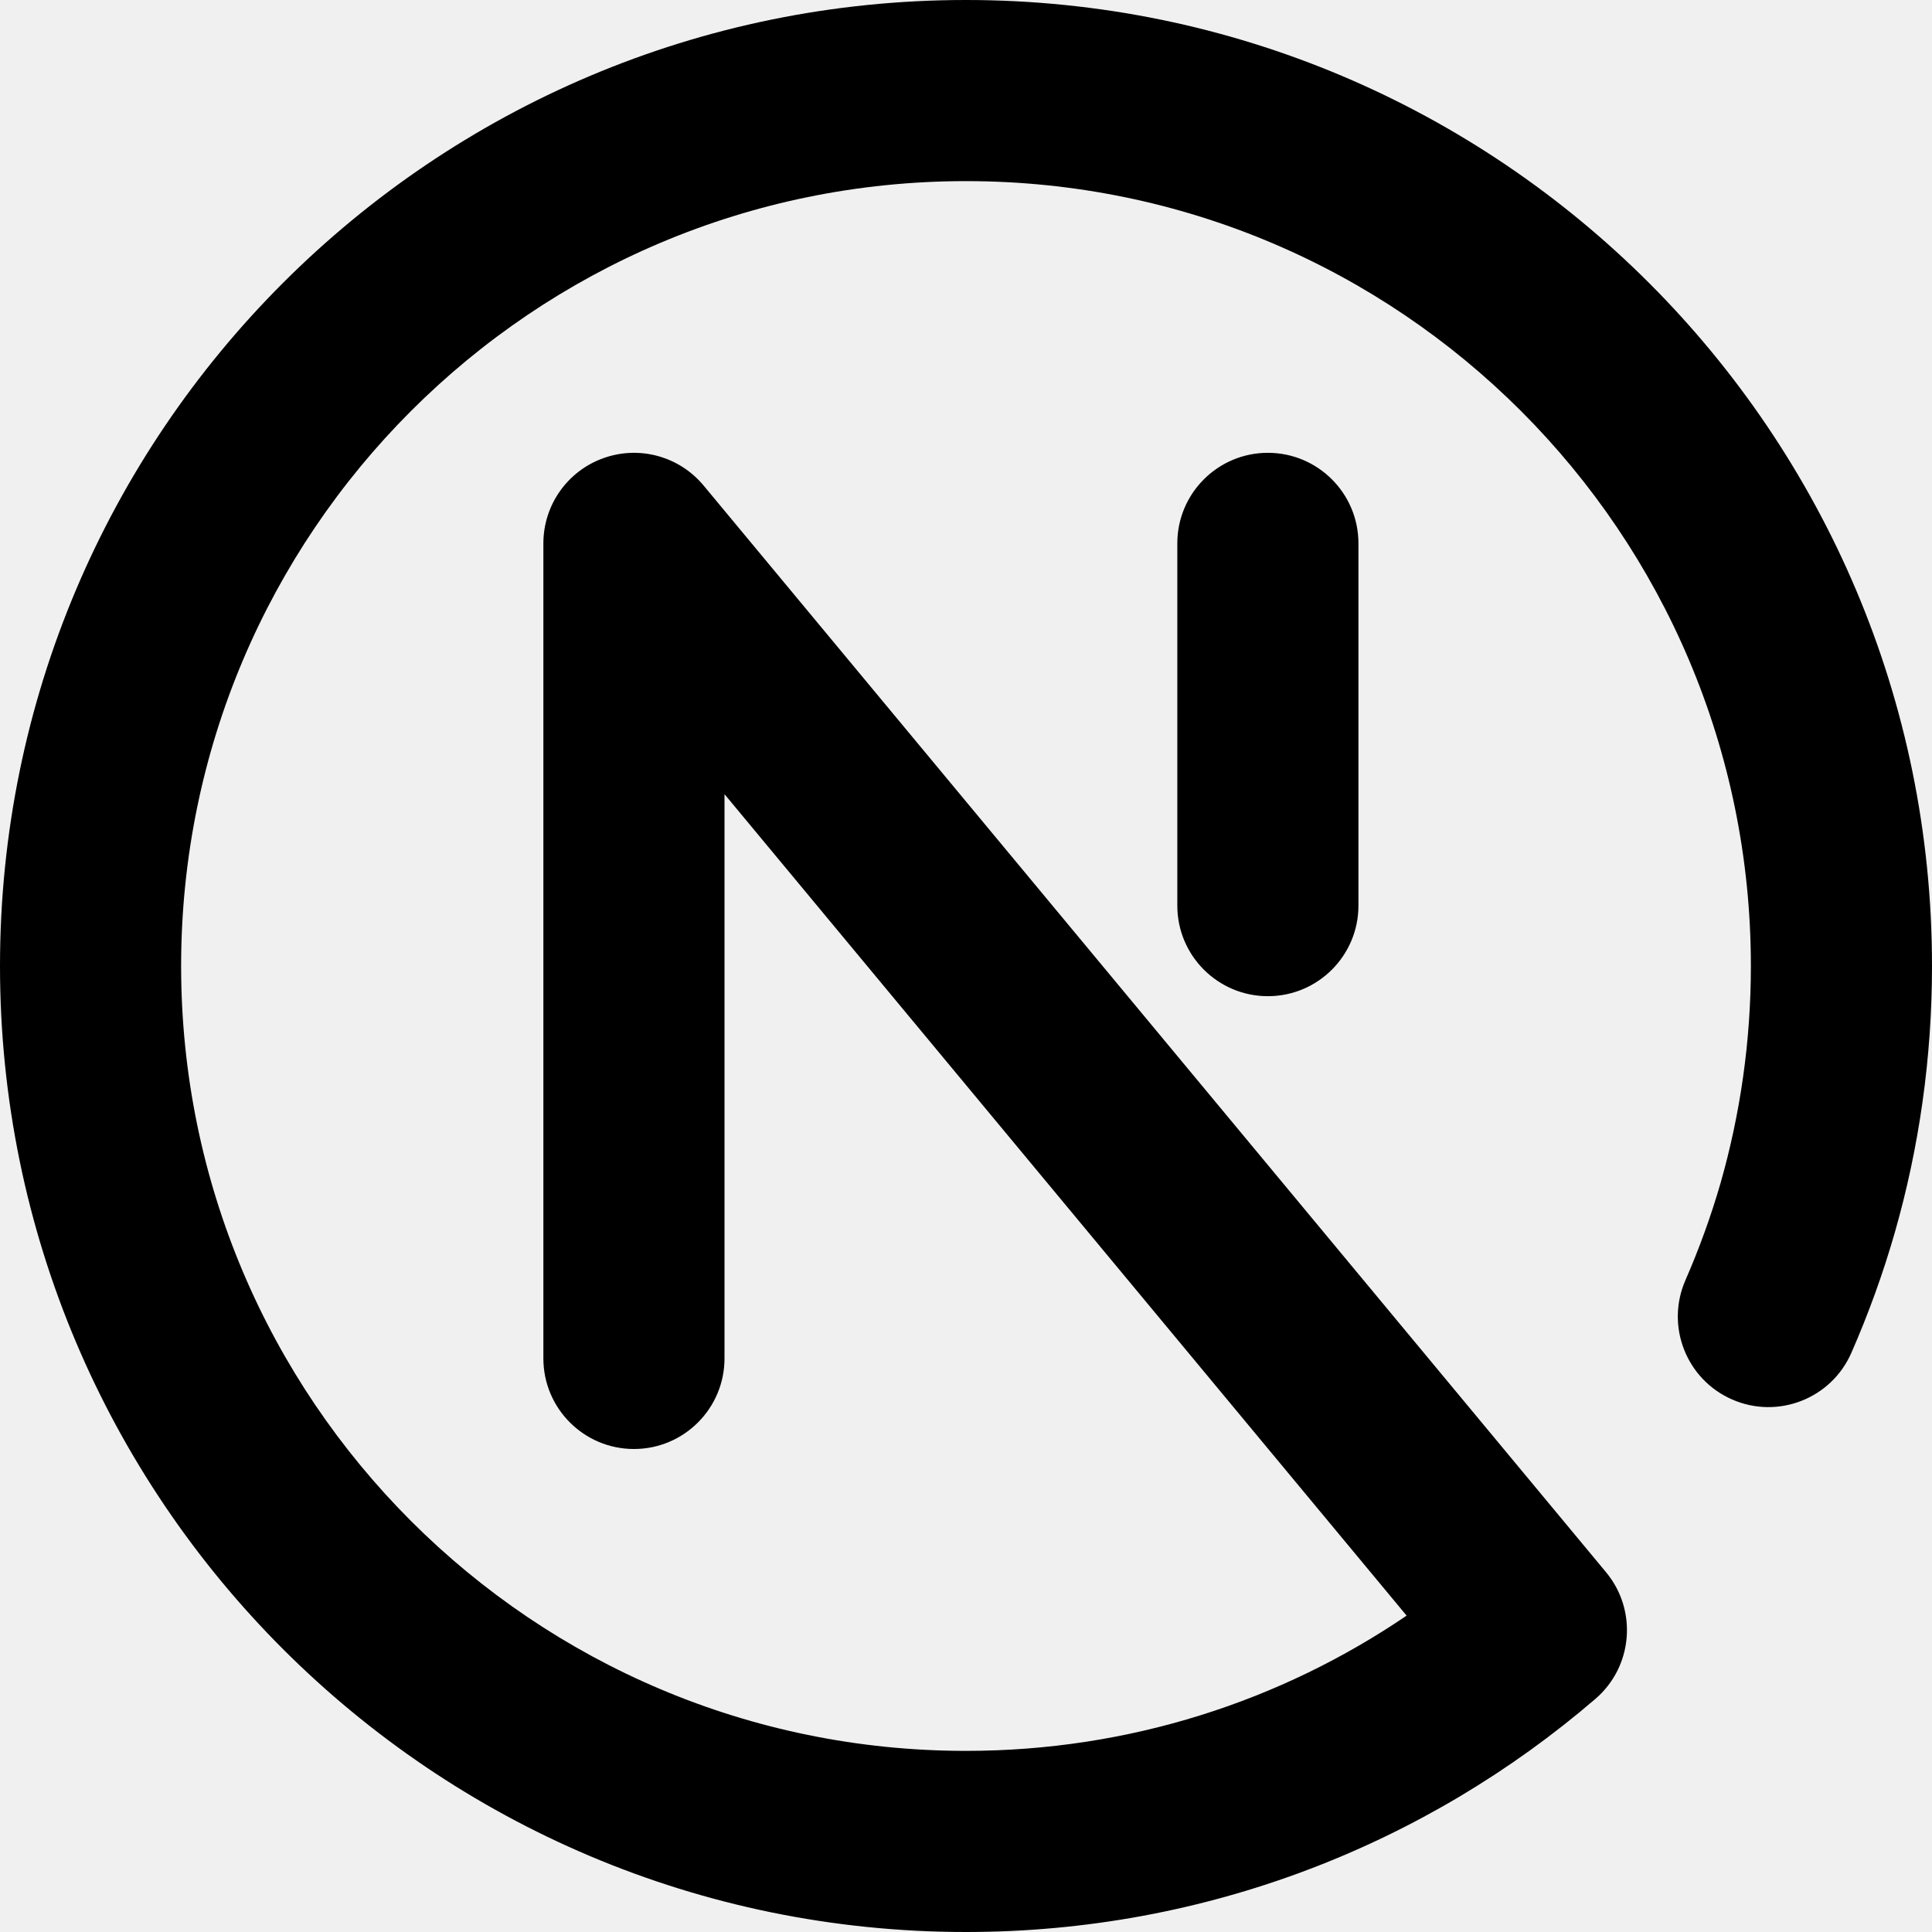
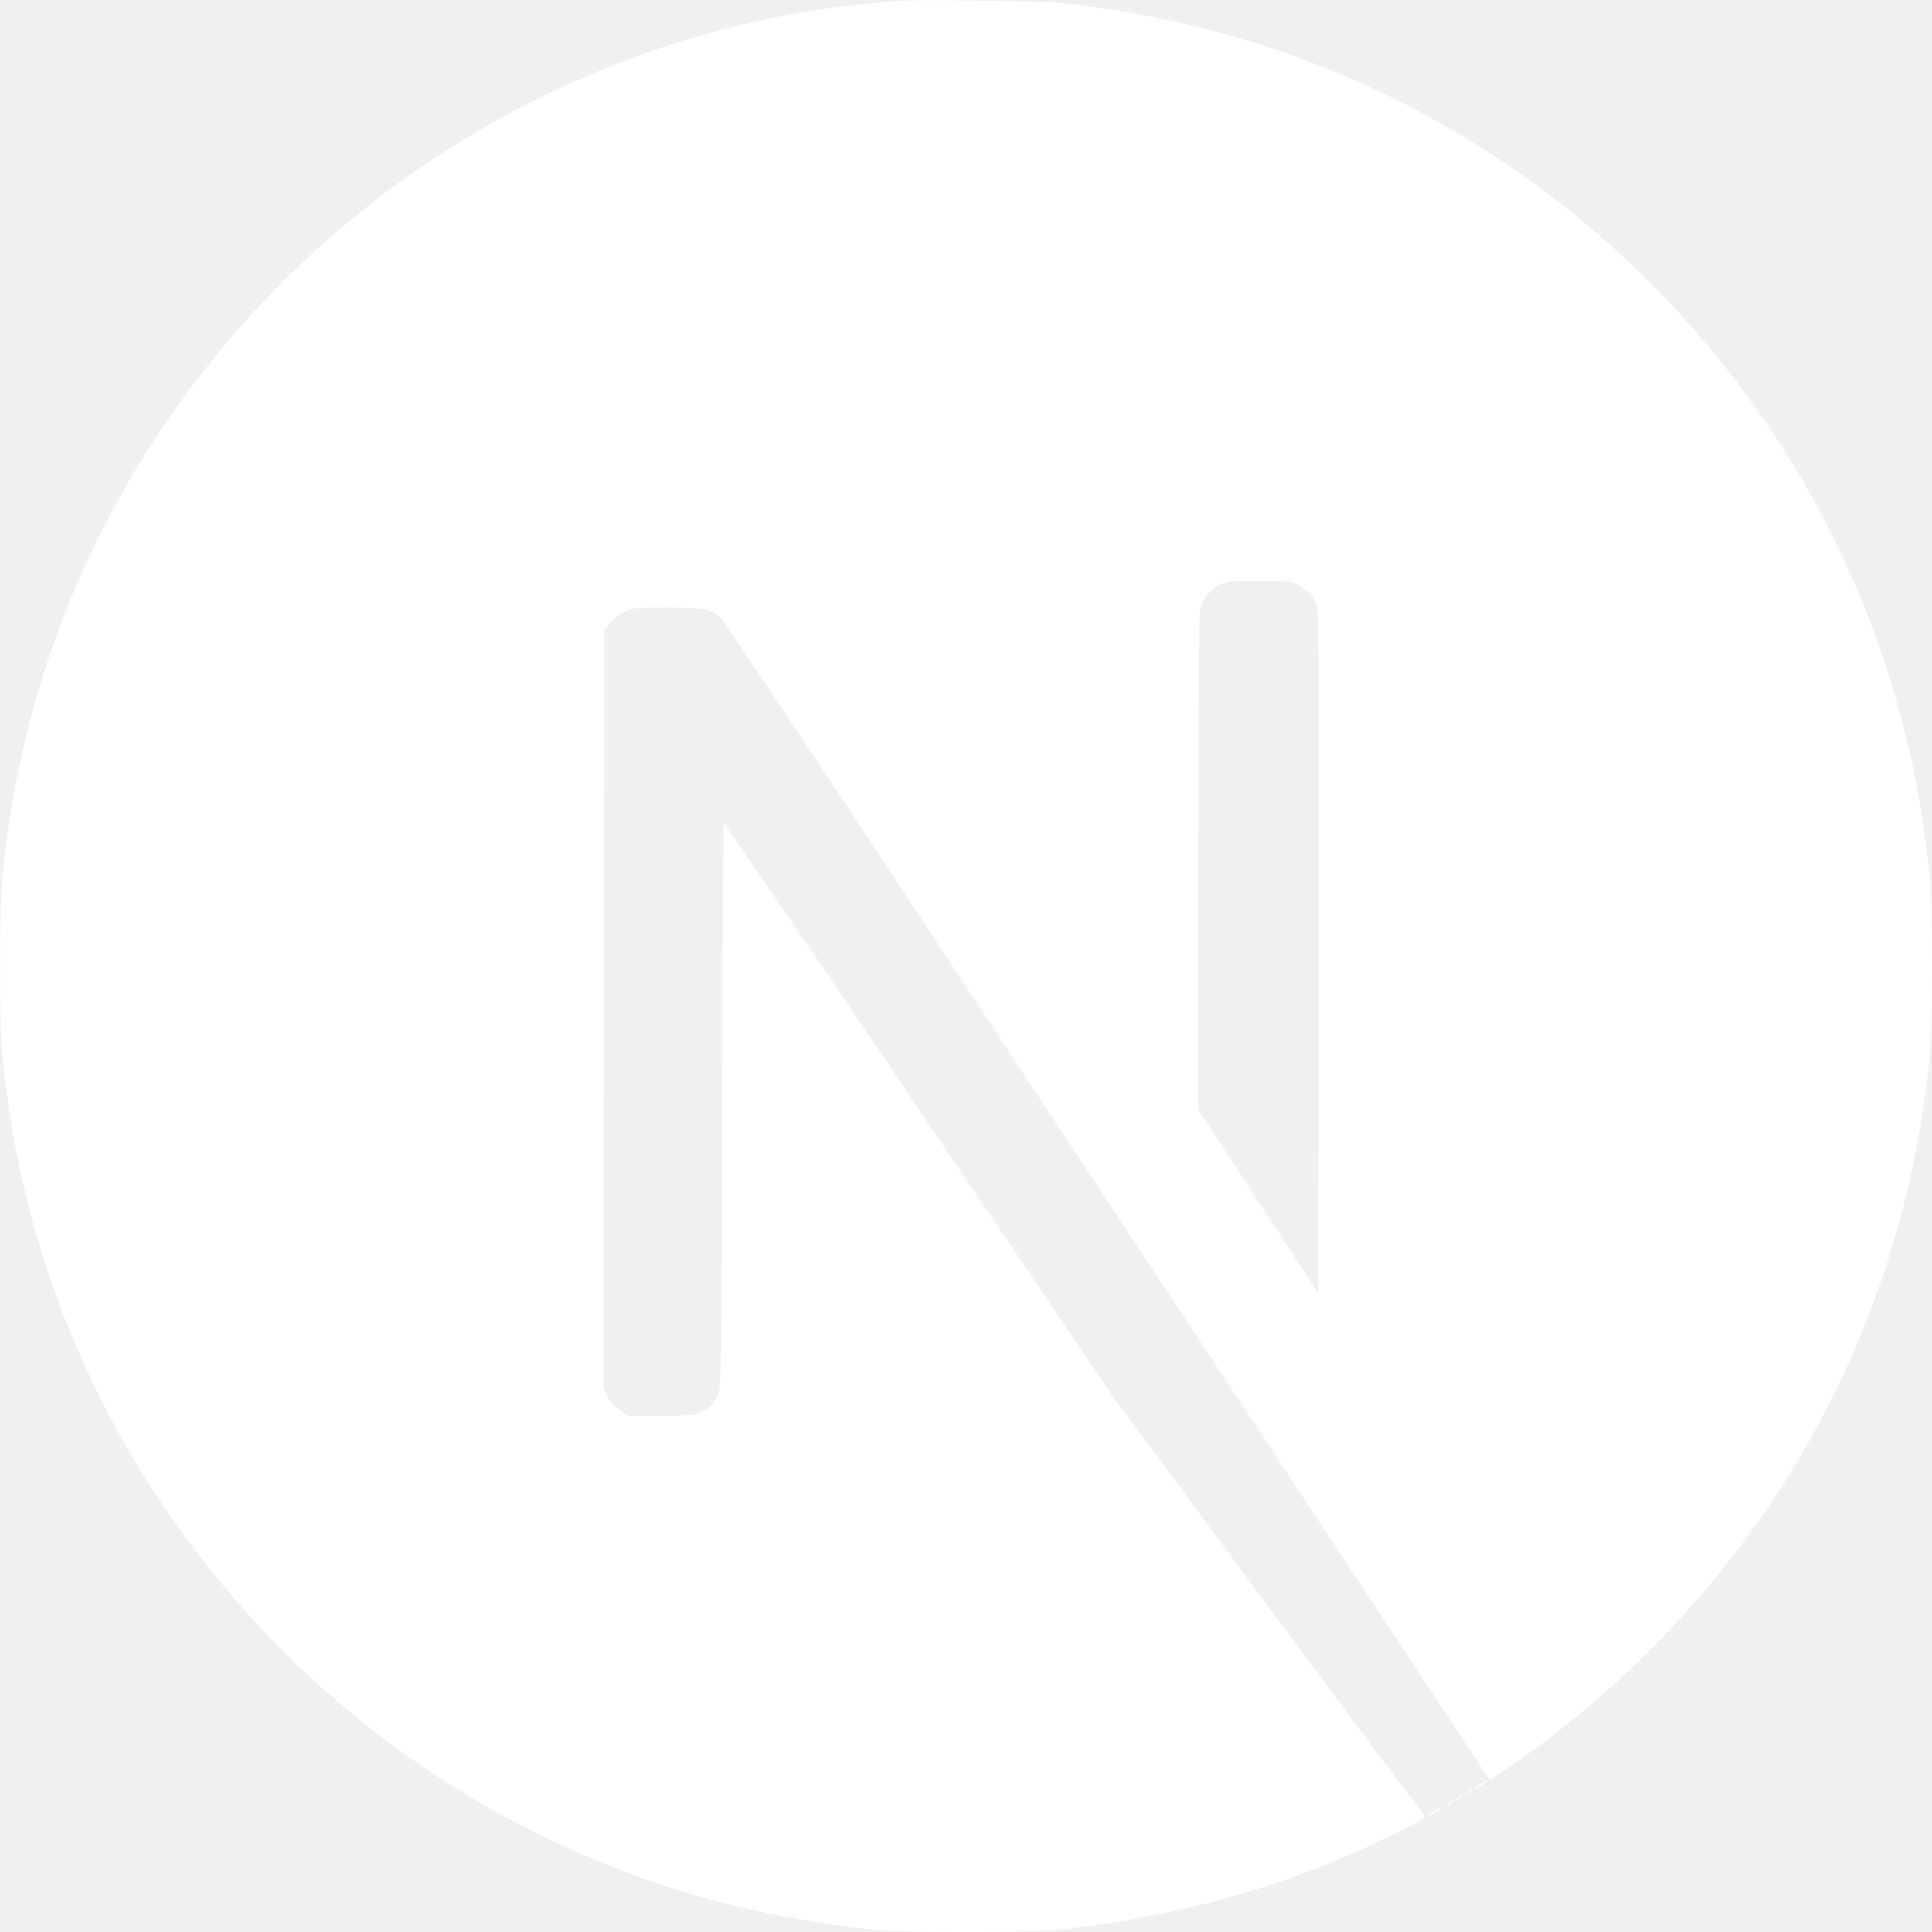
- <svg xmlns="http://www.w3.org/2000/svg" width="800px" height="800px" viewBox="0 0 16 16" fill="none">
-   <path fill-rule="evenodd" clip-rule="evenodd" d="M8 1.5C4.41 1.5 1.5 4.41 1.5 8C1.5 11.59 4.41 14.5 8 14.5C9.353 14.5 10.609 14.087 11.649 13.38L6 6.577V11.25C6 11.664 5.664 12 5.25 12C4.836 12 4.5 11.664 4.5 11.25V4.5C4.5 4.184 4.698 3.902 4.995 3.795C5.293 3.687 5.625 3.778 5.827 4.021L13.301 13.021C13.562 13.336 13.523 13.802 13.213 14.069C11.813 15.272 9.991 16 8 16C3.582 16 0 12.418 0 8C0 3.582 3.582 0 8 0C12.418 0 16 3.582 16 8C16 8.764 15.893 9.505 15.692 10.207C15.594 10.549 15.473 10.882 15.332 11.204C15.166 11.583 14.724 11.756 14.345 11.59C13.965 11.424 13.792 10.982 13.958 10.602C14.072 10.341 14.17 10.071 14.25 9.794C14.412 9.225 14.5 8.623 14.5 8C14.5 4.41 11.59 1.5 8 1.5ZM10.5 3.75C10.914 3.75 11.25 4.086 11.25 4.5V7.5C11.25 7.914 10.914 8.25 10.5 8.25C10.086 8.25 9.75 7.914 9.75 7.5V4.5C9.75 4.086 10.086 3.75 10.5 3.75Z" fill="#000000" />
+ <svg xmlns="http://www.w3.org/2000/svg" fill="#FFFFFF" width="800px" height="800px" viewBox="0 0 24 24" role="img">
+   <path d="M17.813 22.502c-.089.047-.084.066.005.021a.228.228 0 0 0 .07-.047c0-.016-.002-.014-.075.026zm.178-.094c-.042.033-.042.035.009.009.028-.014.052-.03.052-.035 0-.019-.012-.014-.061.026zm.117-.071c-.042.033-.042.035.009.009.028-.014.052-.03.052-.035 0-.019-.012-.014-.061.026zm.117-.07c-.042.033-.042.035.009.009.028-.014.052-.03.052-.035 0-.019-.012-.014-.061.026zm.162-.105c-.082.052-.108.087-.035.047.052-.03.136-.094.122-.096a.466.466 0 0 0-.087.049zM11.214.006c-.052.005-.216.021-.364.033-3.408.307-6.601 2.146-8.623 4.973a11.876 11.876 0 0 0-2.118 5.243c-.096.659-.108.854-.108 1.748s.012 1.088.108 1.748c.652 4.506 3.859 8.292 8.208 9.695.779.251 1.6.422 2.533.525.364.04 1.935.04 2.299 0 1.611-.178 2.977-.577 4.323-1.264.206-.106.246-.134.218-.157a231.73 231.73 0 0 1-1.954-2.62l-1.919-2.592-2.404-3.558a332.01 332.01 0 0 0-2.421-3.556c-.009-.002-.019 1.579-.023 3.509-.007 3.38-.009 3.516-.052 3.596a.424.424 0 0 1-.206.213c-.075.038-.141.045-.495.045H7.81l-.108-.068a.442.442 0 0 1-.157-.171l-.049-.106.005-4.703.007-4.705.073-.091a.637.637 0 0 1 .174-.143c.096-.047.134-.052.54-.052.479 0 .558.019.683.155a466.83 466.83 0 0 1 2.895 4.361c1.558 2.362 3.687 5.587 4.734 7.171l1.9 2.878.096-.063a12.34 12.34 0 0 0 2.465-2.163 11.94 11.94 0 0 0 2.824-6.134c.096-.659.108-.854.108-1.748s-.012-1.088-.108-1.748c-.652-4.506-3.859-8.292-8.208-9.695a12.552 12.552 0 0 0-2.498-.523c-.225-.023-1.776-.049-1.97-.03zm4.912 7.258a.471.471 0 0 1 .237.277c.019.061.023 1.365.019 4.304l-.007 4.218-.744-1.14-.746-1.14v-3.066c0-1.982.009-3.096.023-3.15a.484.484 0 0 1 .232-.296c.096-.049.131-.054.5-.054.347 0 .408.005.486.047z" />
</svg>
